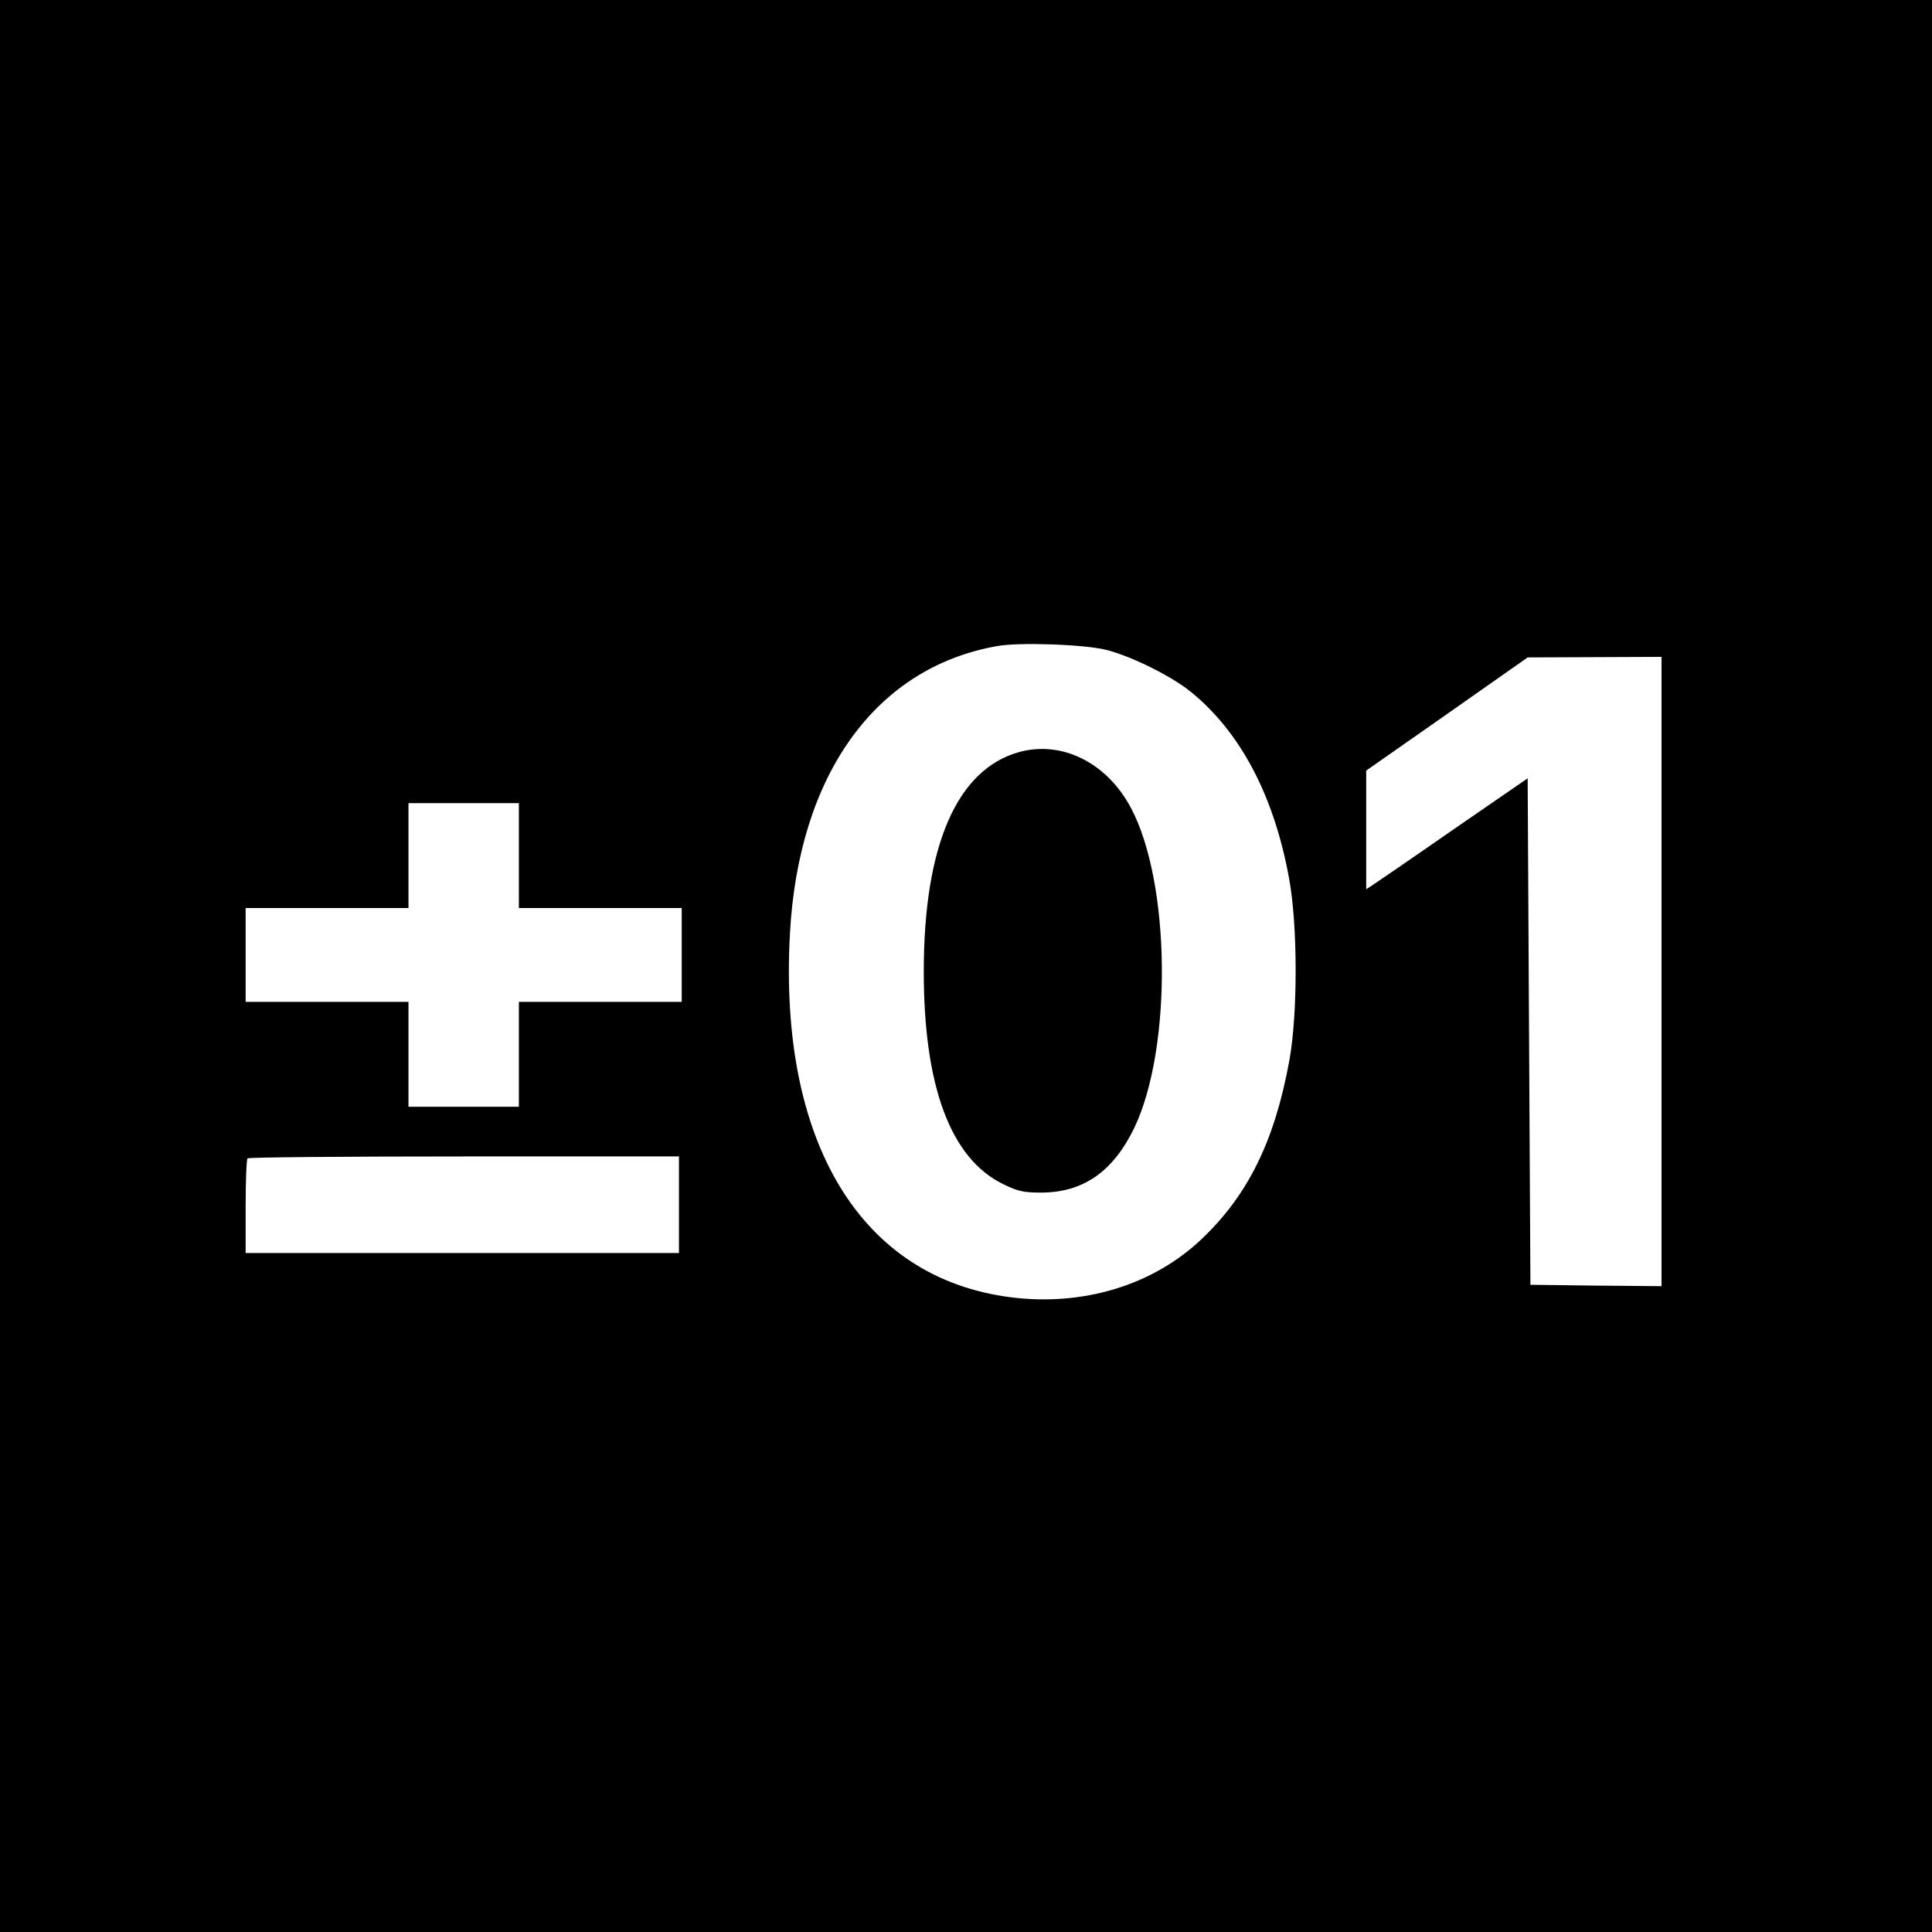
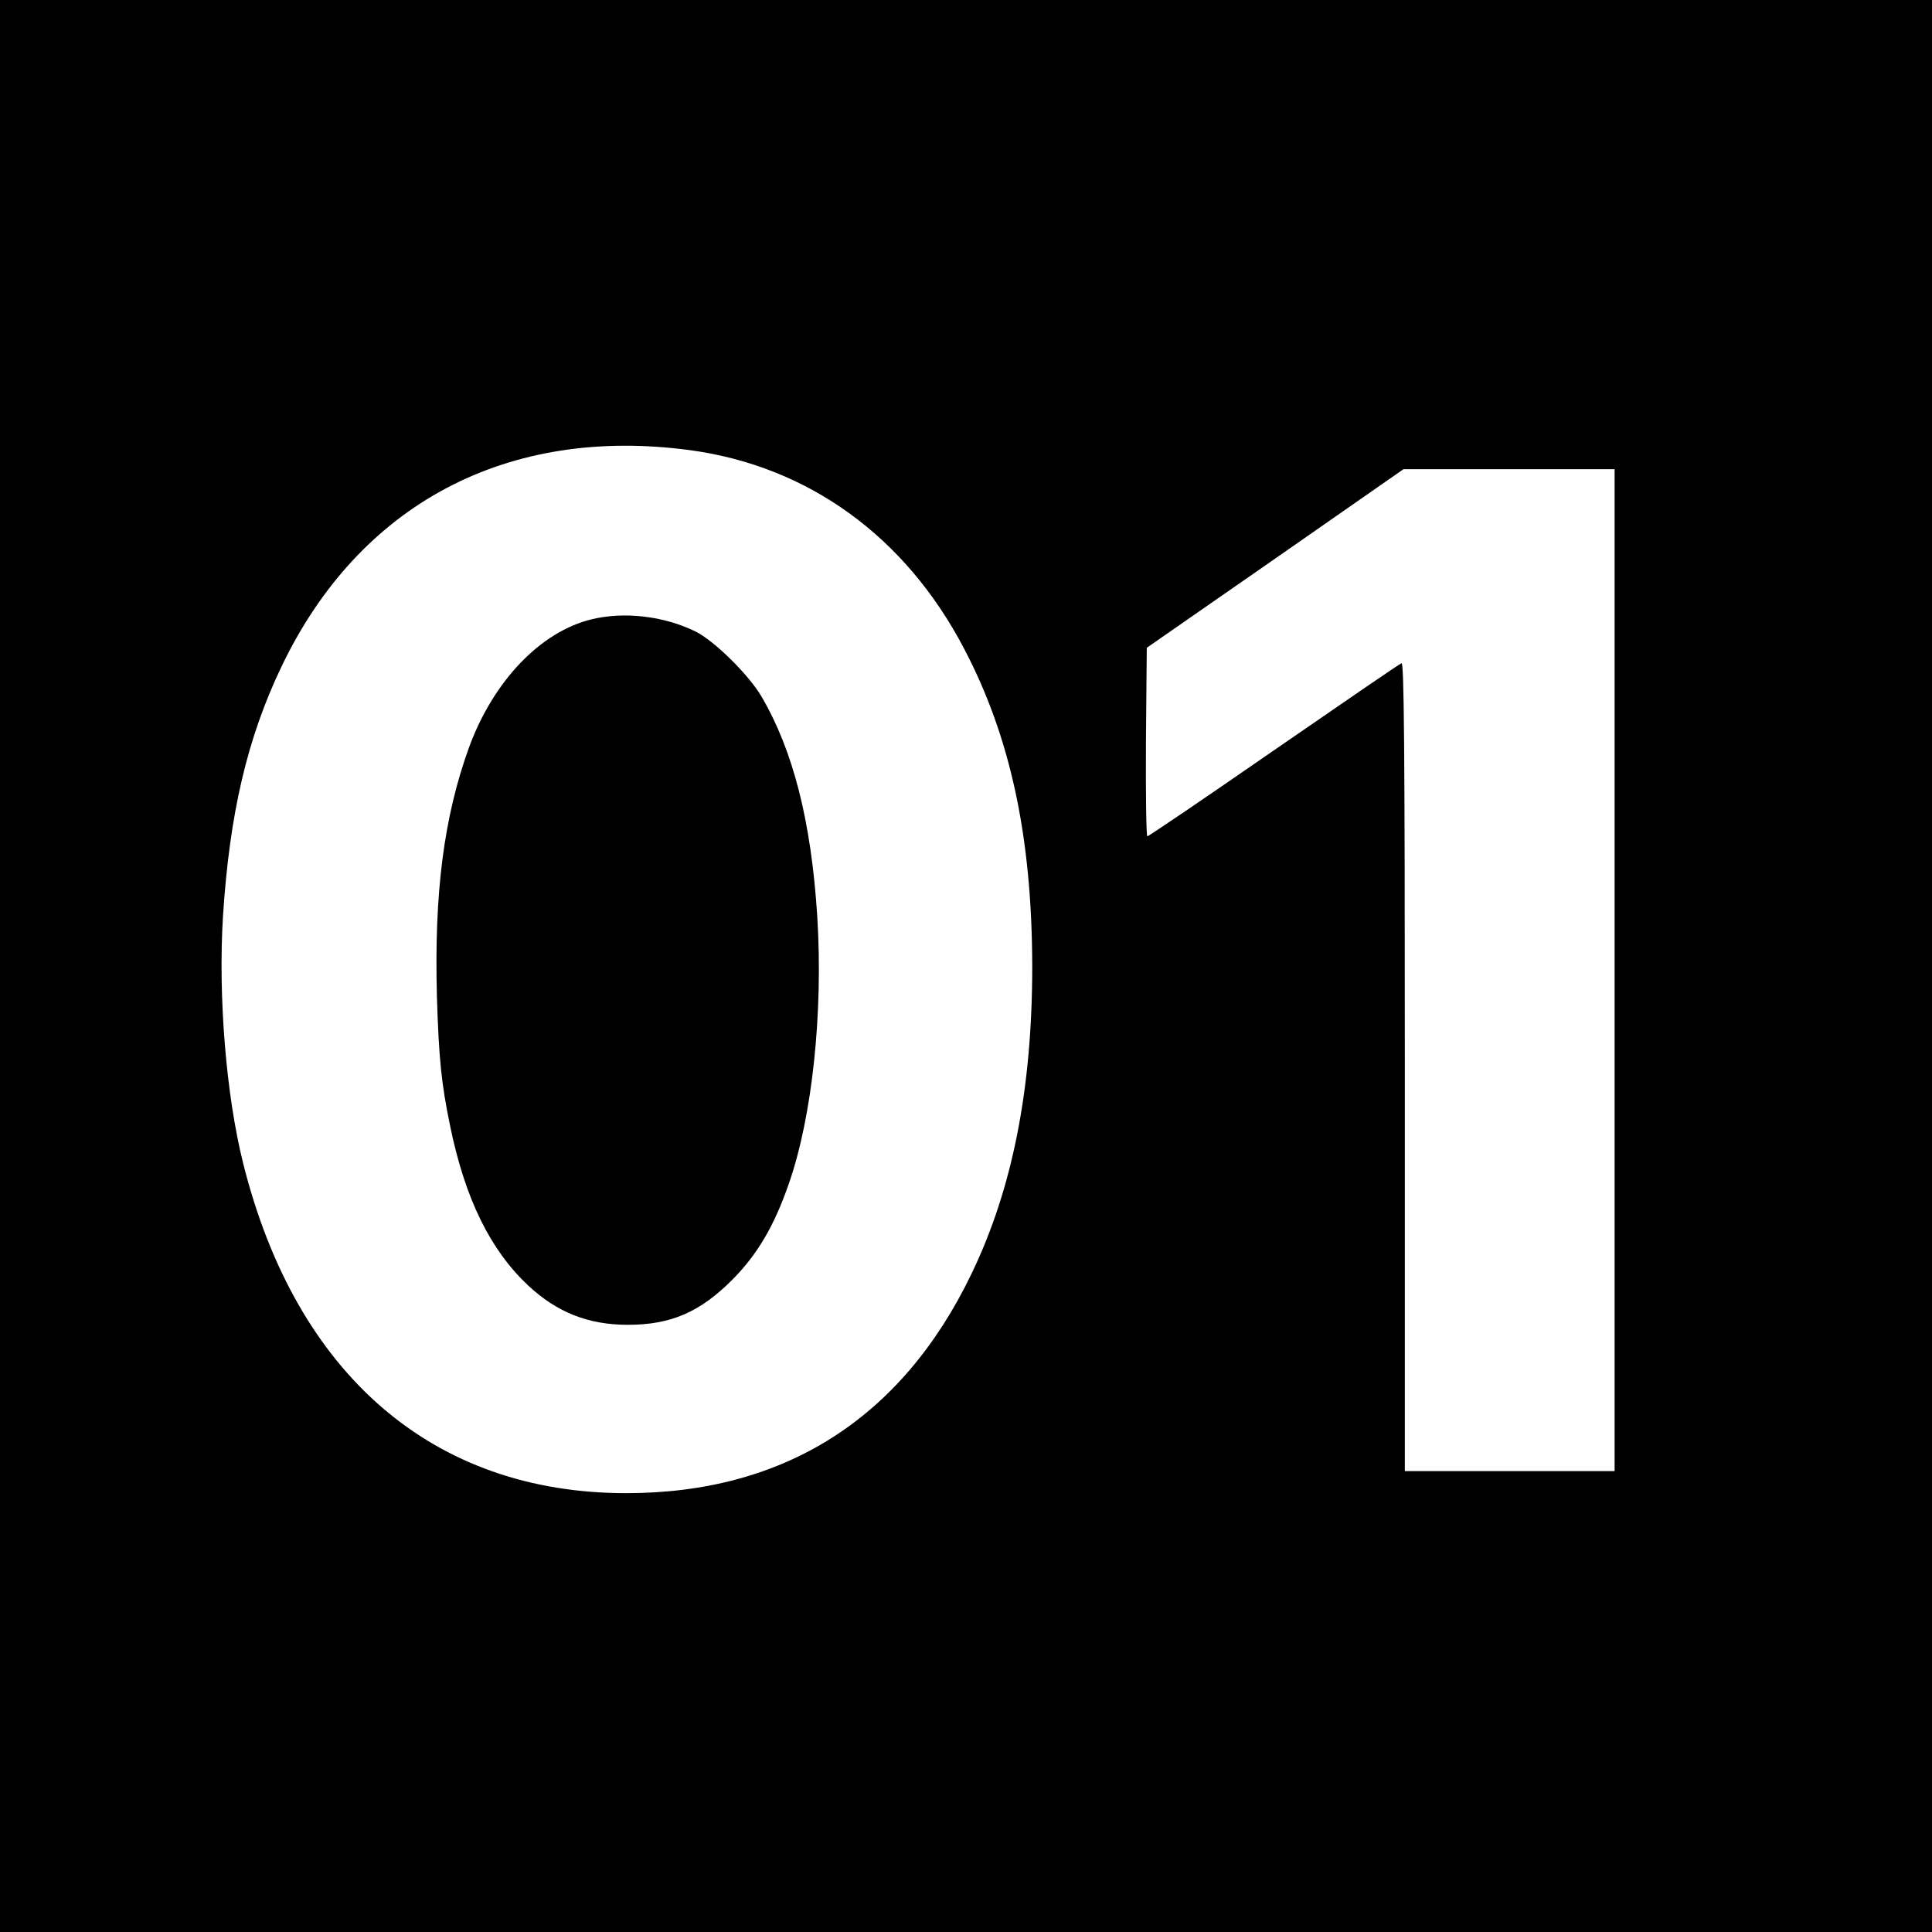
- <svg xmlns="http://www.w3.org/2000/svg" version="1.0" width="700pt" height="700pt" viewBox="0 0 700 700" preserveAspectRatio="xMidYMid meet">
-   <g transform="translate(0,700) scale(0.1,-0.1)" fill="#000000" stroke="none">
-     <path d="M0 3500 l0 -3500 3500 0 3500 0 0 3500 0 3500 -3500 0 -3500 0 0 -3500z m4010 1145 c92 -24 235 -95 305 -152 180 -146 302 -378 356 -678 31 -170 31 -488 1 -655 -53 -293 -150 -490 -319 -650 -176 -167 -430 -244 -693 -210 -541 70 -839 561 -798 1316 31 577 310 965 750 1043 80 15 321 6 398 -14z m2010 -1165 l0 -1140 -237 2 -238 3 -5 918 -5 917 -270 -186 c-148 -103 -280 -193 -292 -201 l-23 -15 0 215 0 215 293 205 292 205 243 1 242 1 0 -1140z m-4140 420 l0 -190 295 0 295 0 0 -170 0 -170 -295 0 -295 0 0 -190 0 -190 -200 0 -200 0 0 190 0 190 -295 0 -295 0 0 170 0 170 295 0 295 0 0 190 0 190 200 0 200 0 0 -190z m580 -1265 l0 -175 -785 0 -785 0 0 168 c0 93 3 172 7 175 3 4 357 7 785 7 l778 0 0 -175z" />
-     <path d="M3692 4275 c-225 -63 -345 -339 -345 -795 0 -416 97 -677 287 -770 53 -26 74 -31 137 -31 154 0 262 76 339 235 138 290 132 889 -13 1160 -87 163 -250 244 -405 201z" />
-   </g>
+ <svg xmlns="http://www.w3.org/2000/svg" version="1" width="933.333" height="933.333" viewBox="0 0 700 700">
+   <path d="M0 350v350h700V0H0v350zm250-186.9c42.8 5.8 78 31.2 99.3 71.9 16.9 32.2 24.6 68.4 24.7 115.1 0 44.2-7.1 80.5-22 111.4-25.2 52.4-67.8 79.5-125.1 79.5-69.9 0-119.6-42.8-138.8-119.5-6.2-24.8-9.1-60.6-7.3-89.7 2.4-37.1 8.8-64.4 21.2-90.3 28.2-58.9 81.7-87.3 148-78.4zm335 188.4V533h-76V386.4c0-116.9-.3-146.5-1.2-146.1-.7.2-21.5 14.5-46.3 31.6-24.7 17.1-45.3 31.1-45.8 31.1-.4 0-.6-15.4-.5-34.1l.3-34.2 46.5-32.3 46.5-32.4H585v181.5z" />
+   <path d="M214.3 224.4c-18.5 4.5-35.6 22.4-44.4 46.5-9.1 25.2-12.6 52.6-11.6 90 .7 22.8 1.6 31.6 4.8 47.1 5.4 26.3 14.5 44.8 28.2 57.7 10.5 9.8 21.8 14.3 36.2 14.3 15.6 0 26.2-4.6 38-16.5 8.9-9 15-19.3 20.3-34.6 8.5-24.3 12.5-62.1 10.3-97-2.2-34.5-8.8-60.2-20.3-79.7-4.6-7.8-17.1-20.1-23.8-23.4-11.4-5.6-25.8-7.3-37.7-4.4z" />
</svg>
